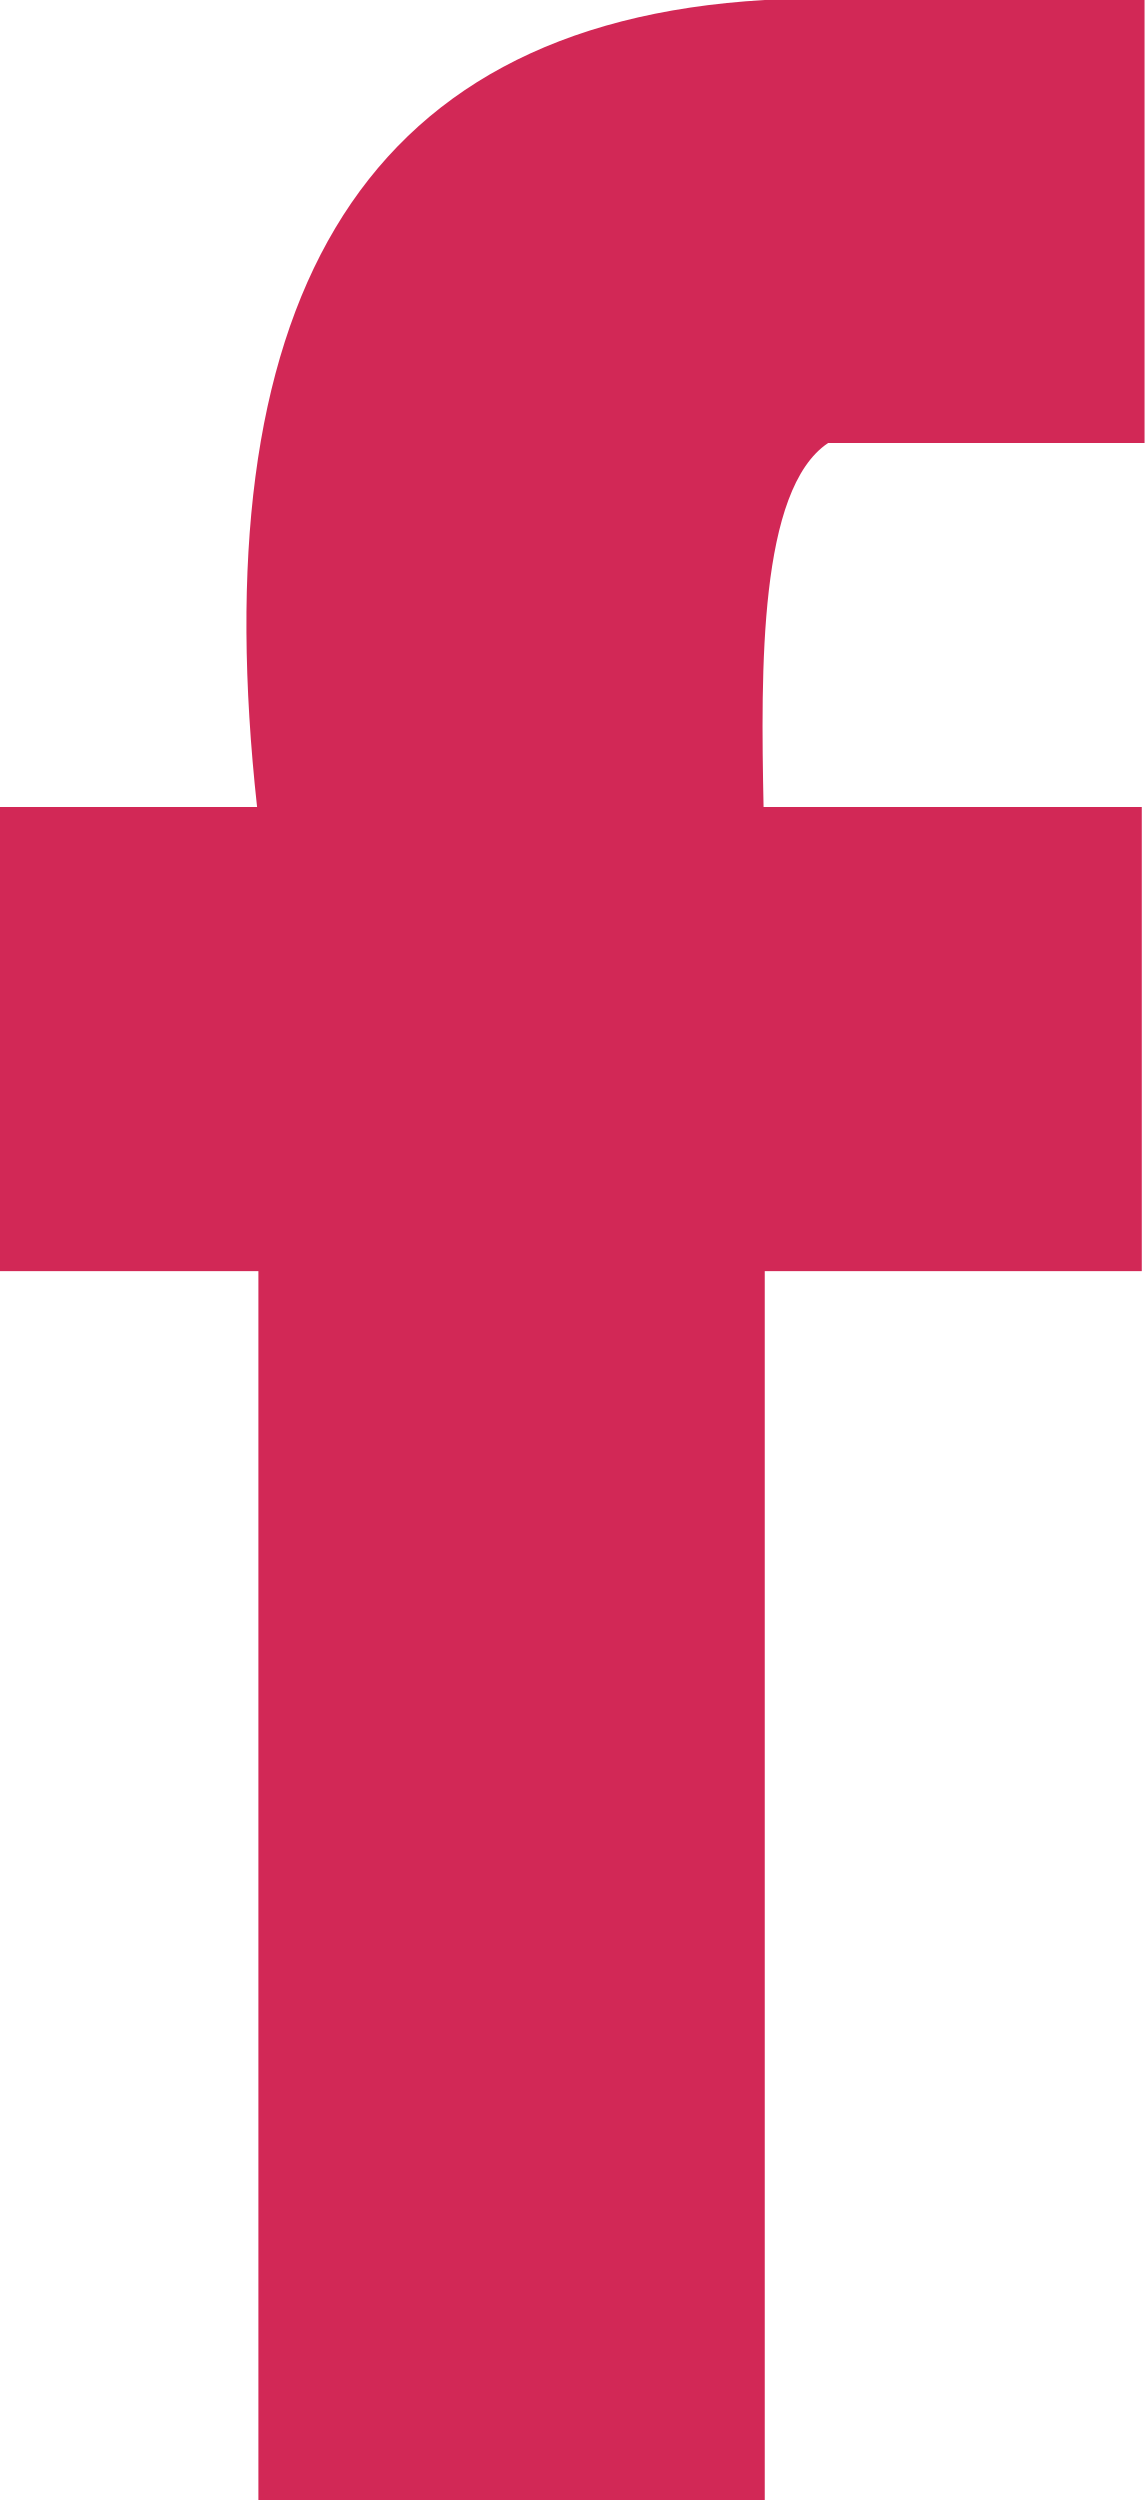
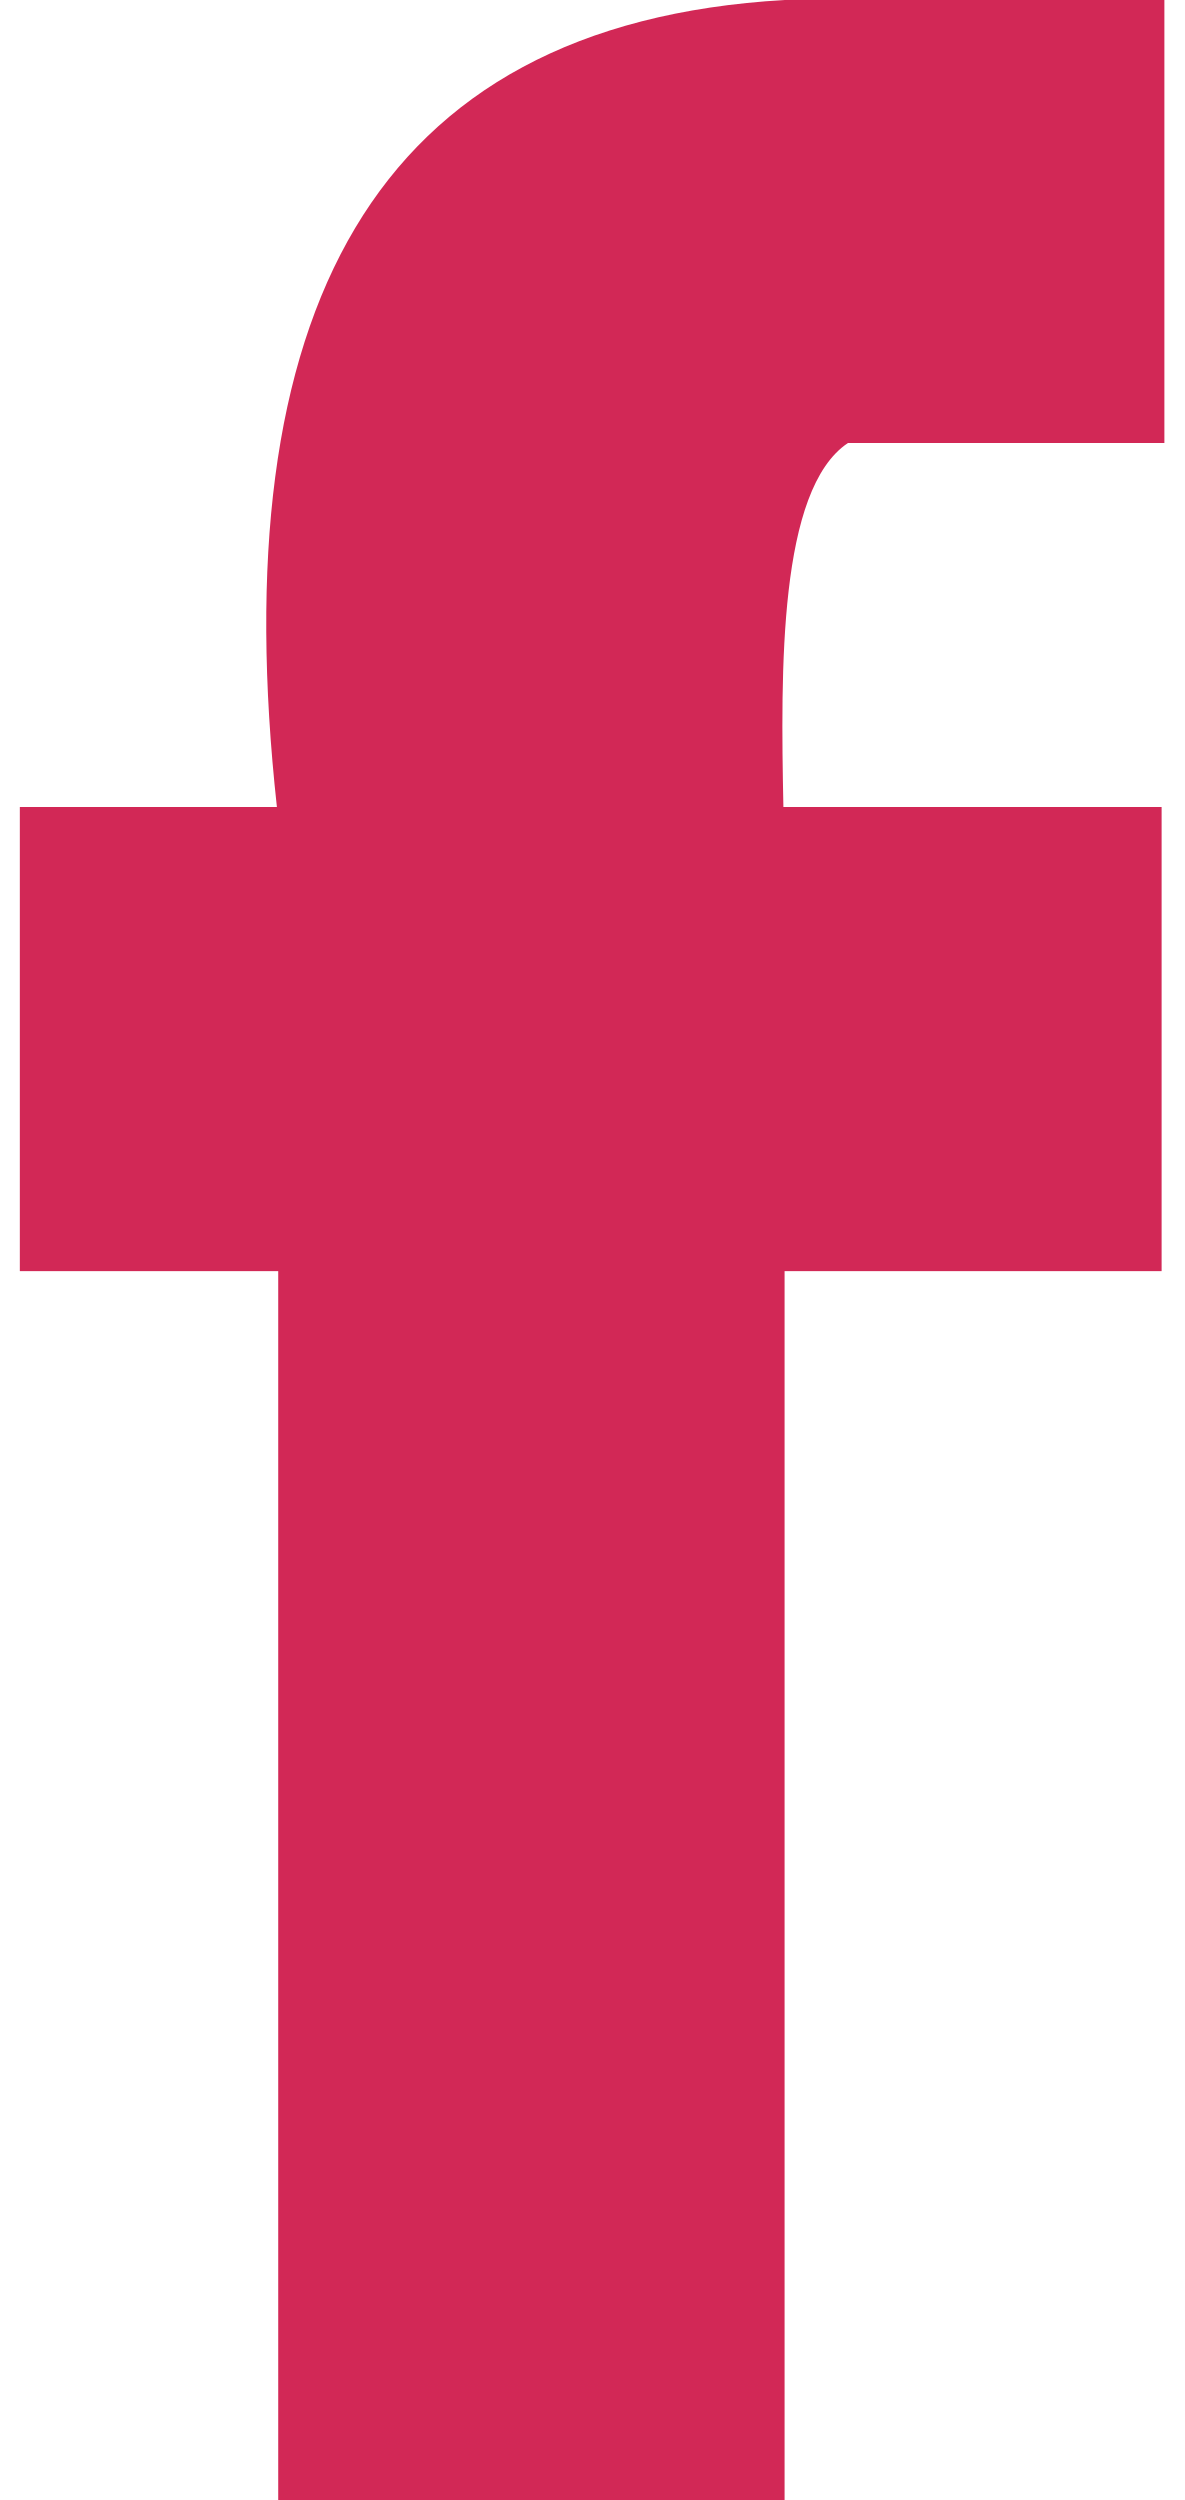
- <svg xmlns="http://www.w3.org/2000/svg" version="1.0" id="Layer_1" x="0px" y="0px" width="8.673" height="18.944" viewBox="0 0 8.673 18.944" enable-background="new 0 0 8.673 18.944" xml:space="preserve">
+ <svg xmlns="http://www.w3.org/2000/svg" version="1.0" id="Layer_1" x="0px" y="0px" width="9" height="19" viewBox="0 0 8.673 18.944" enable-background="new 0 0 8.673 18.944" xml:space="preserve">
  <path fill="#d22856" d="M6.275,3.357c0.799,0,1.599,0,2.398,0c0-1.119,0-2.238,0-3.357c-0.959,0-1.92,0-2.878,0C2.656,0.181,1.54,2.387,1.948,6.115 H0v3.517h1.958c0,3.104,0,6.208,0,9.312c1.279,0,2.558,0,3.837,0c0-3.104,0-6.208,0-9.312h2.857V6.115H5.786 C5.765,5.07,5.75,3.709,6.275,3.357z" />
</svg>
